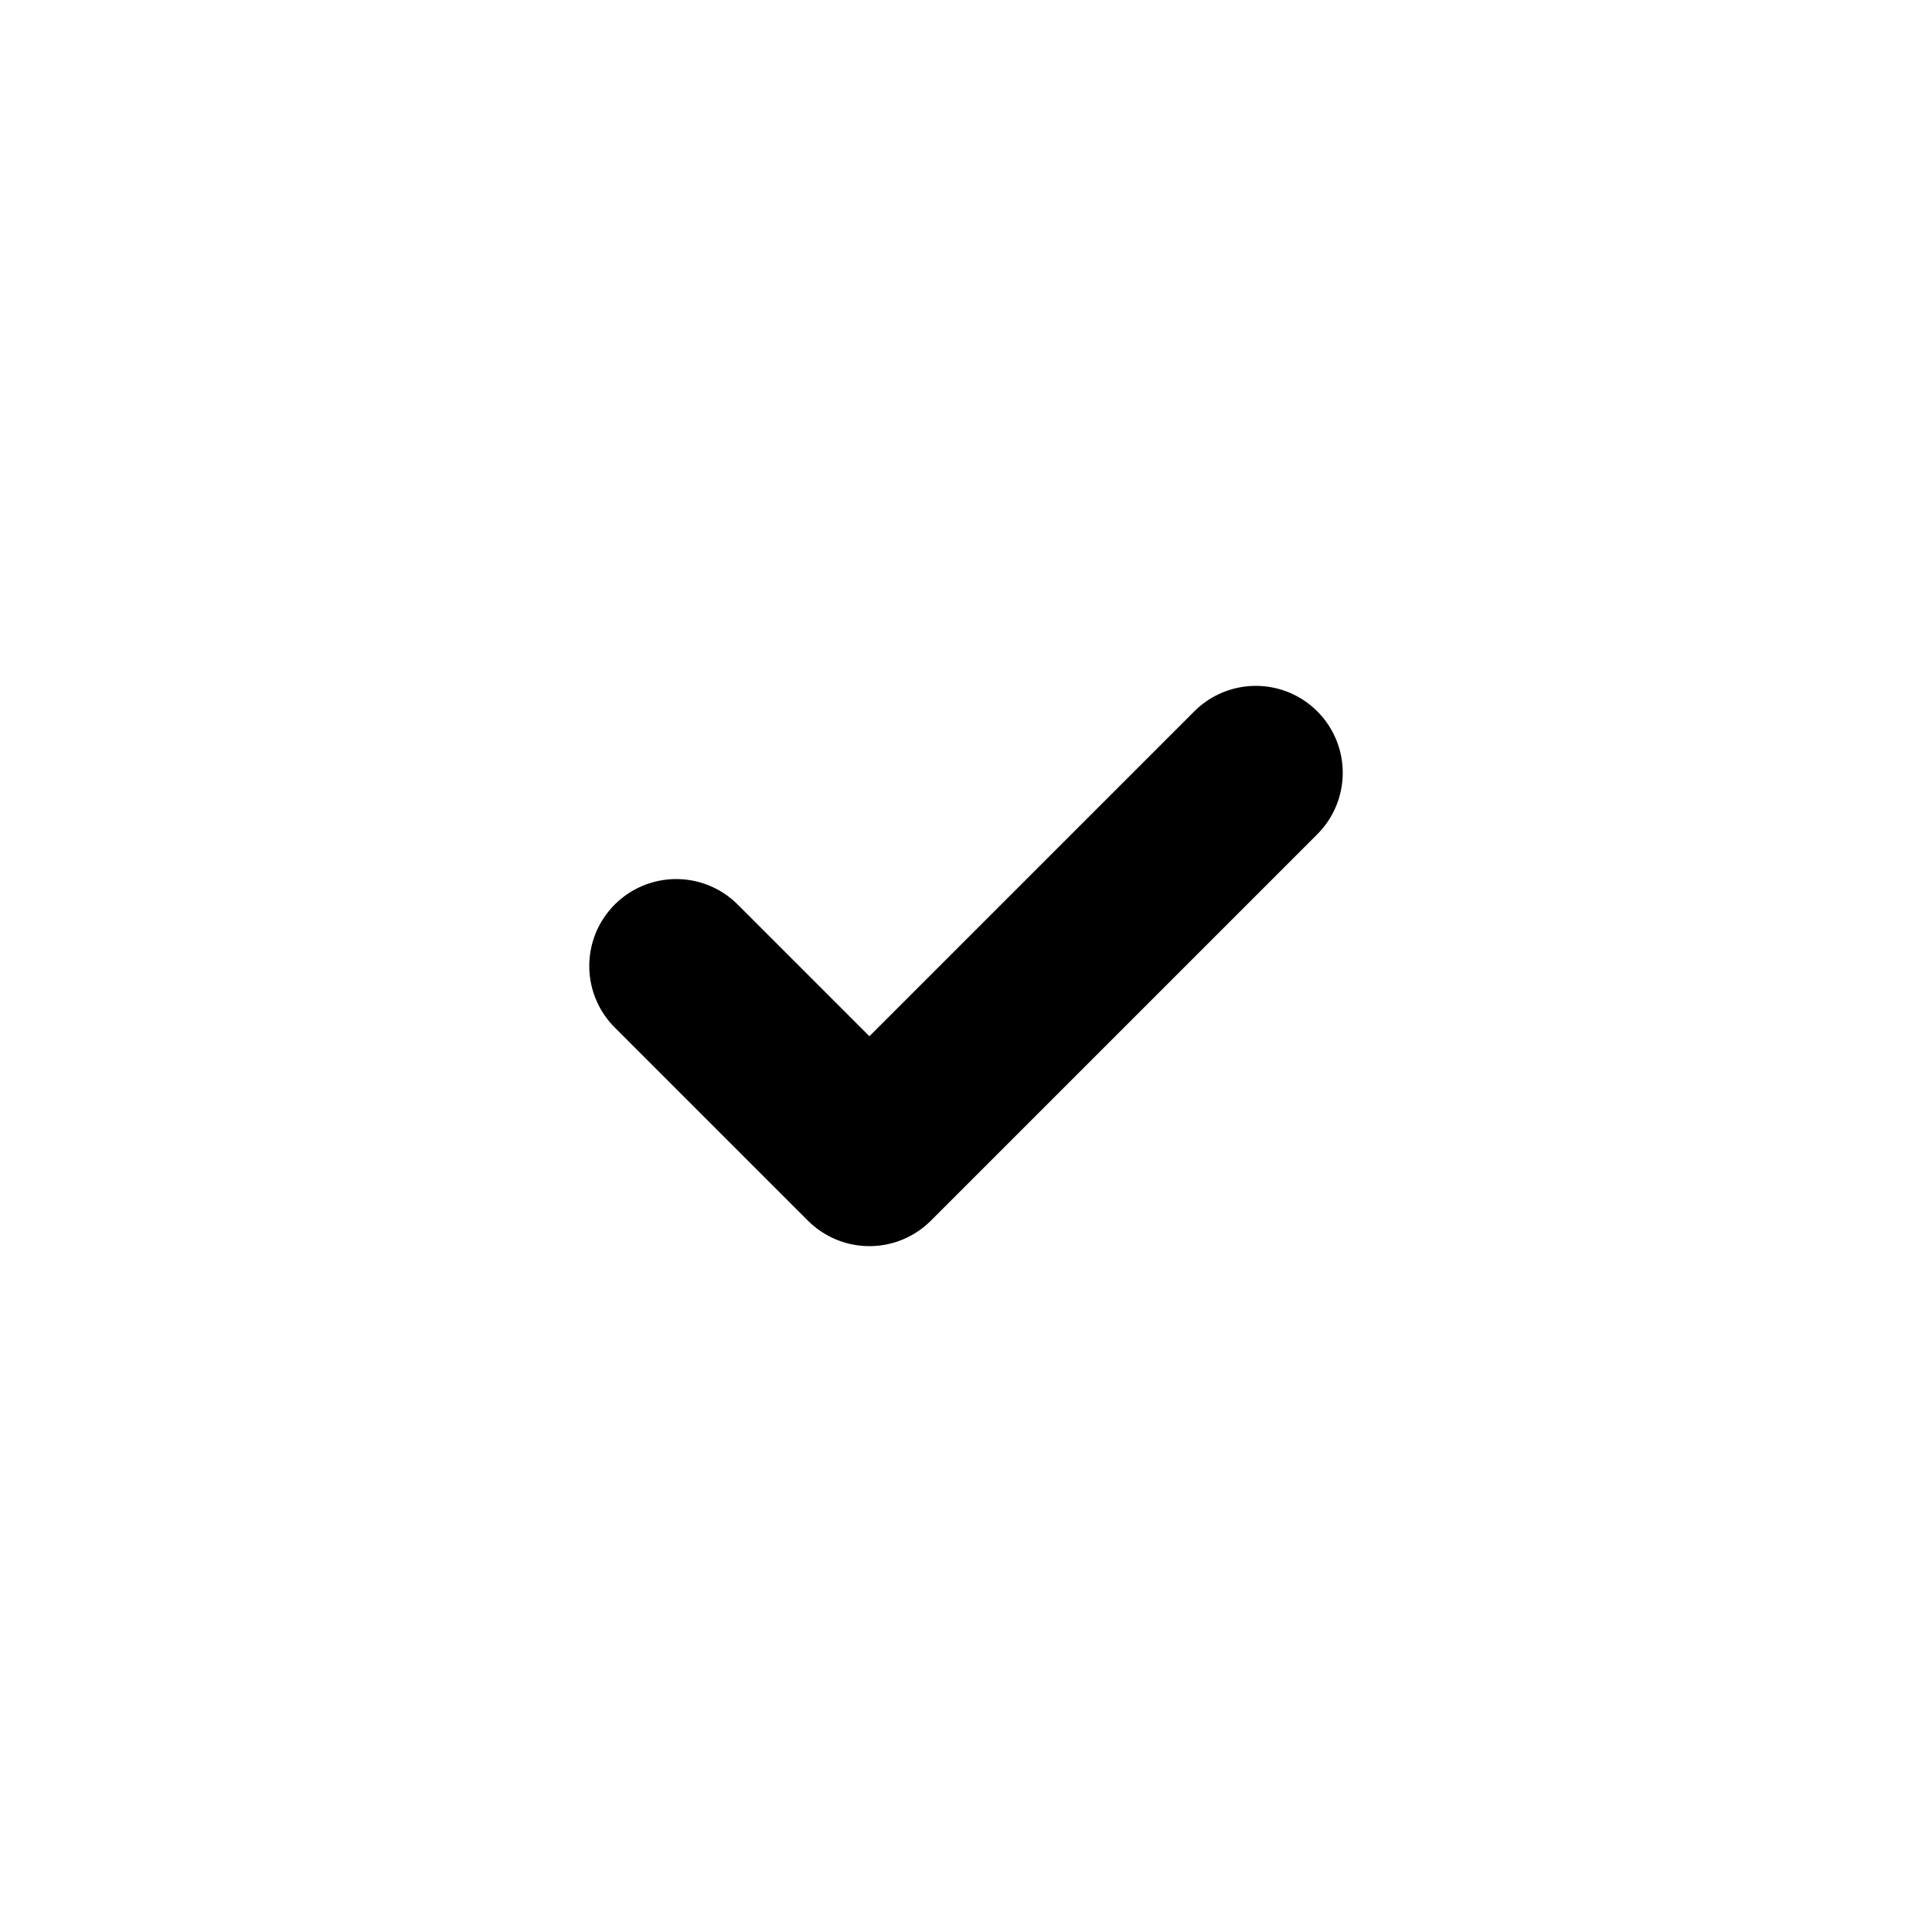
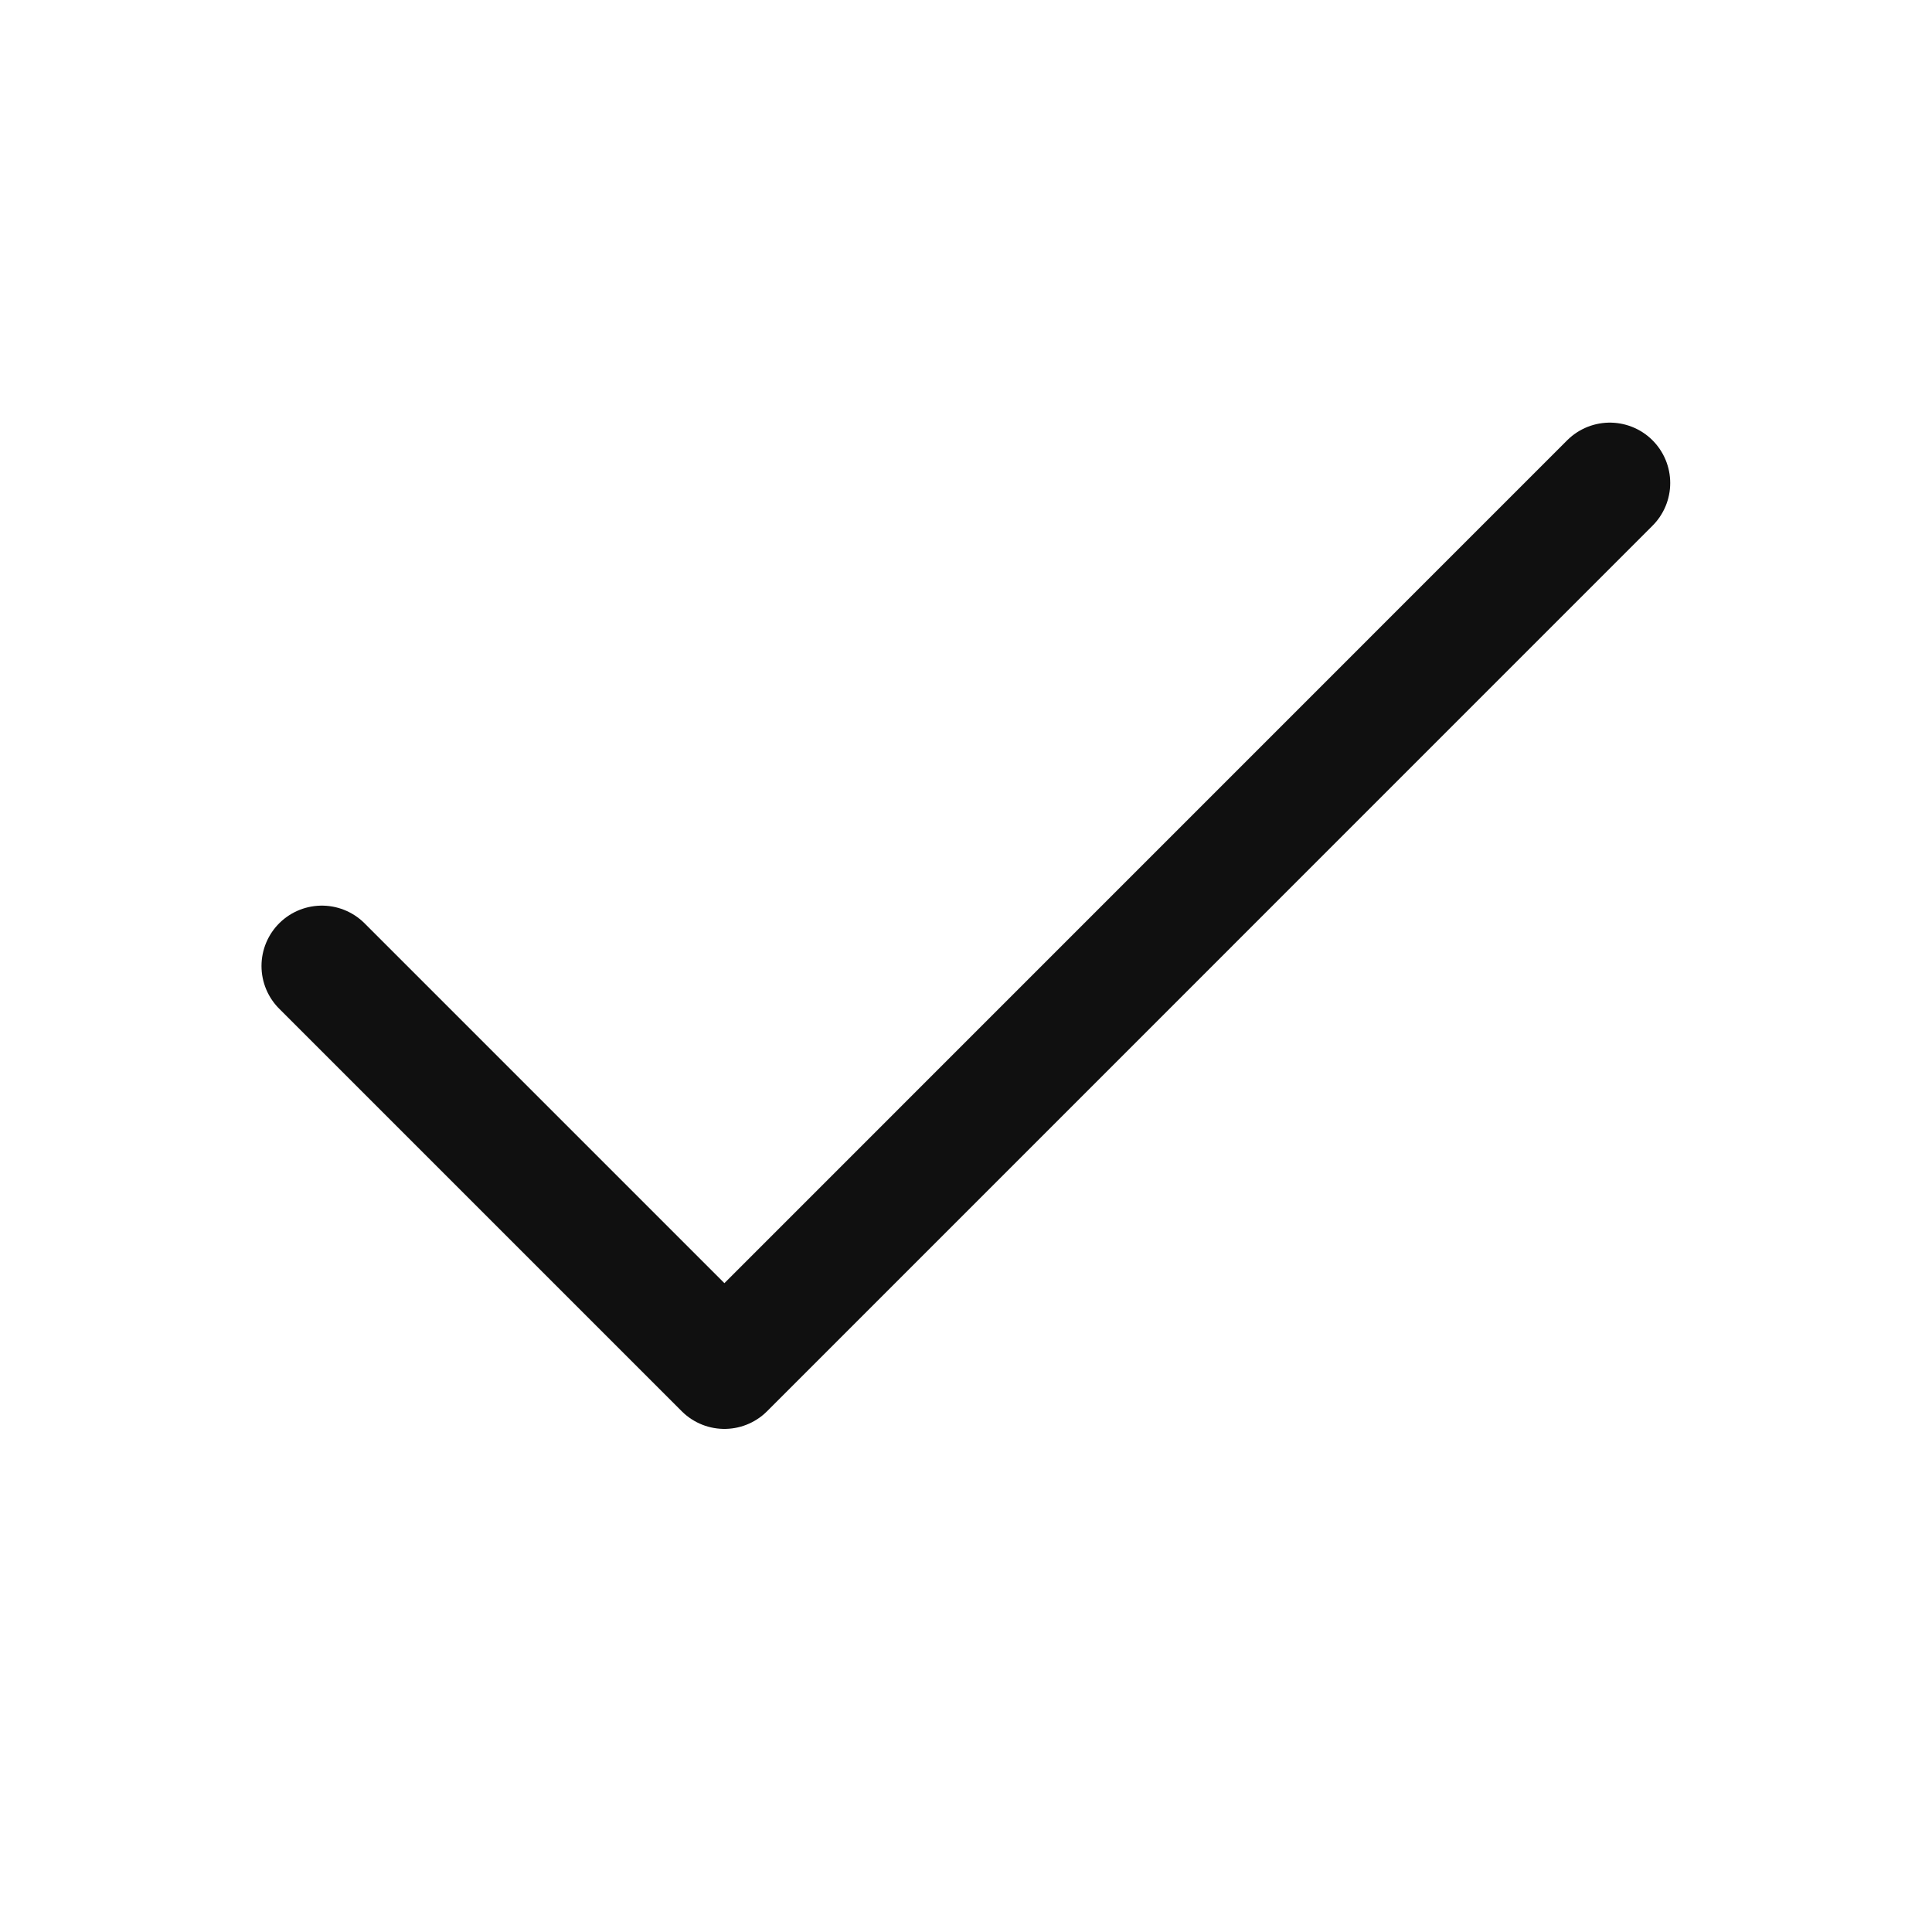
<svg xmlns="http://www.w3.org/2000/svg" width="20" height="20" viewBox="0 0 20 20" fill="none">
-   <path d="M7 10L9 12L13 8" stroke="currentColor" stroke-width="1.8" stroke-linecap="round" stroke-linejoin="round" />
+   <g id="icon=check, Size=20">
+     <path id="Vector" d="M16.665 5L7.499 14.167L3.332 10" stroke="#101010" stroke-width="1.25" stroke-linecap="round" stroke-linejoin="round" />
+   </g>
</svg>
